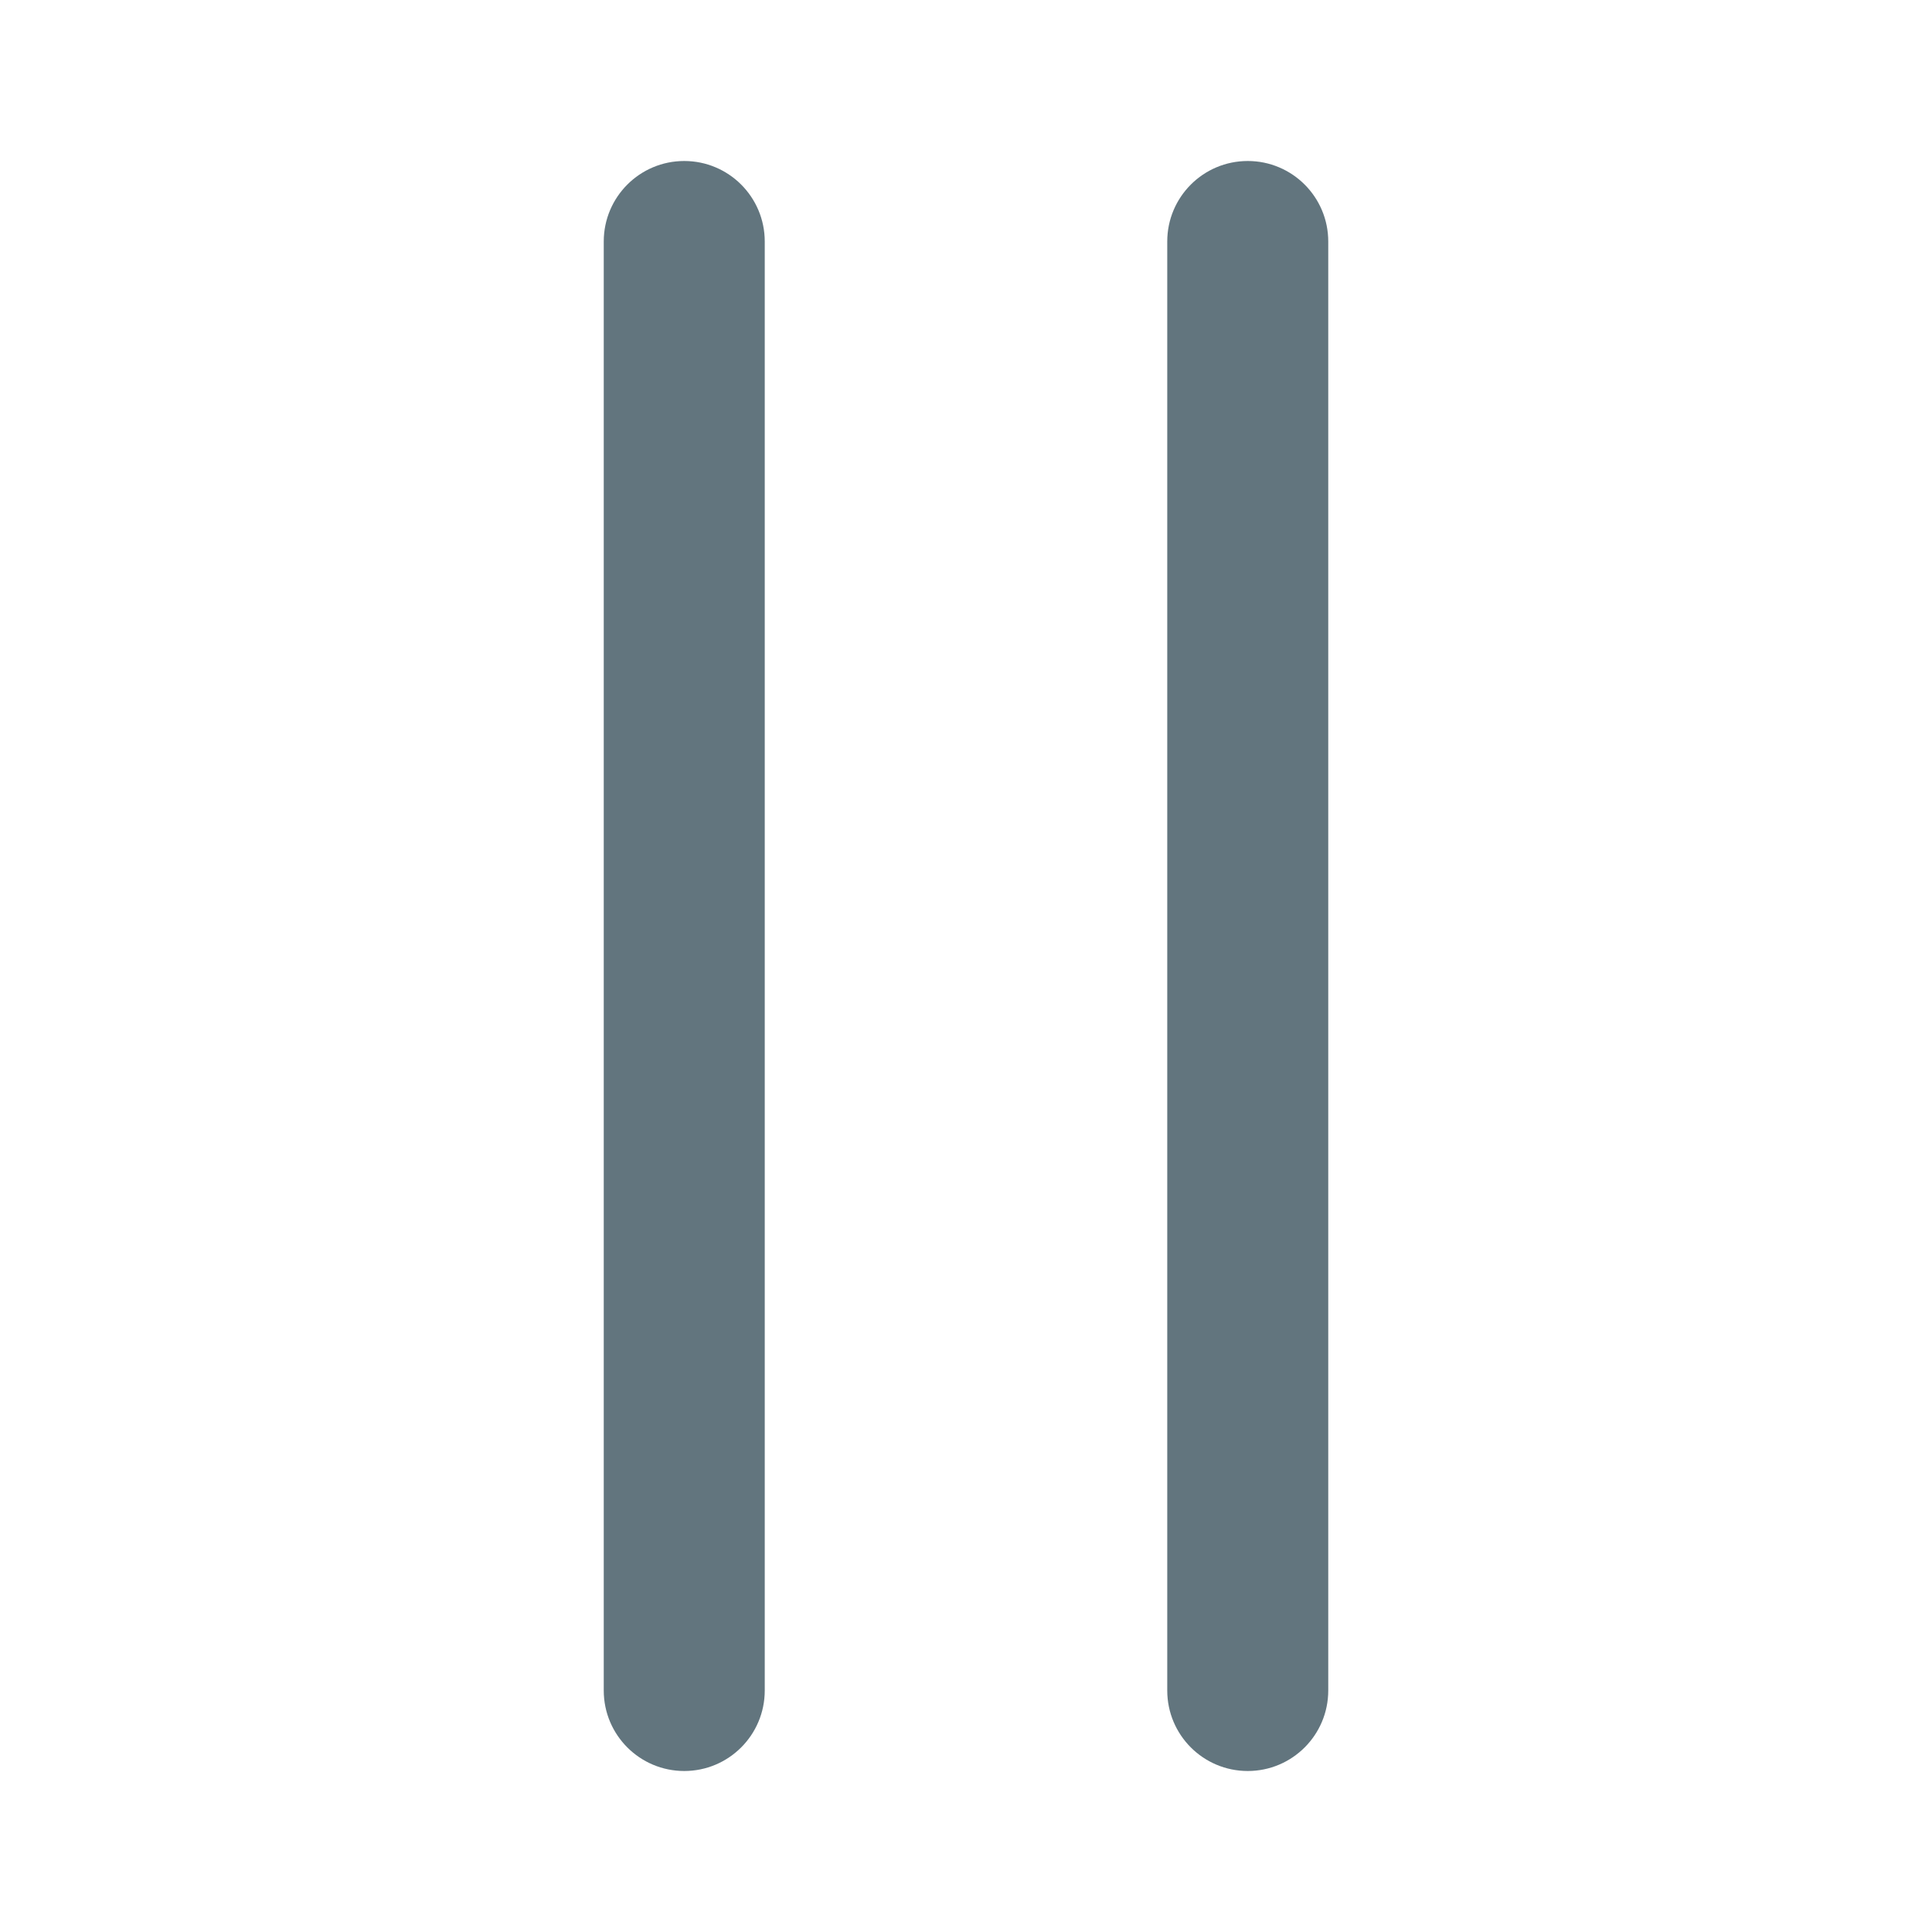
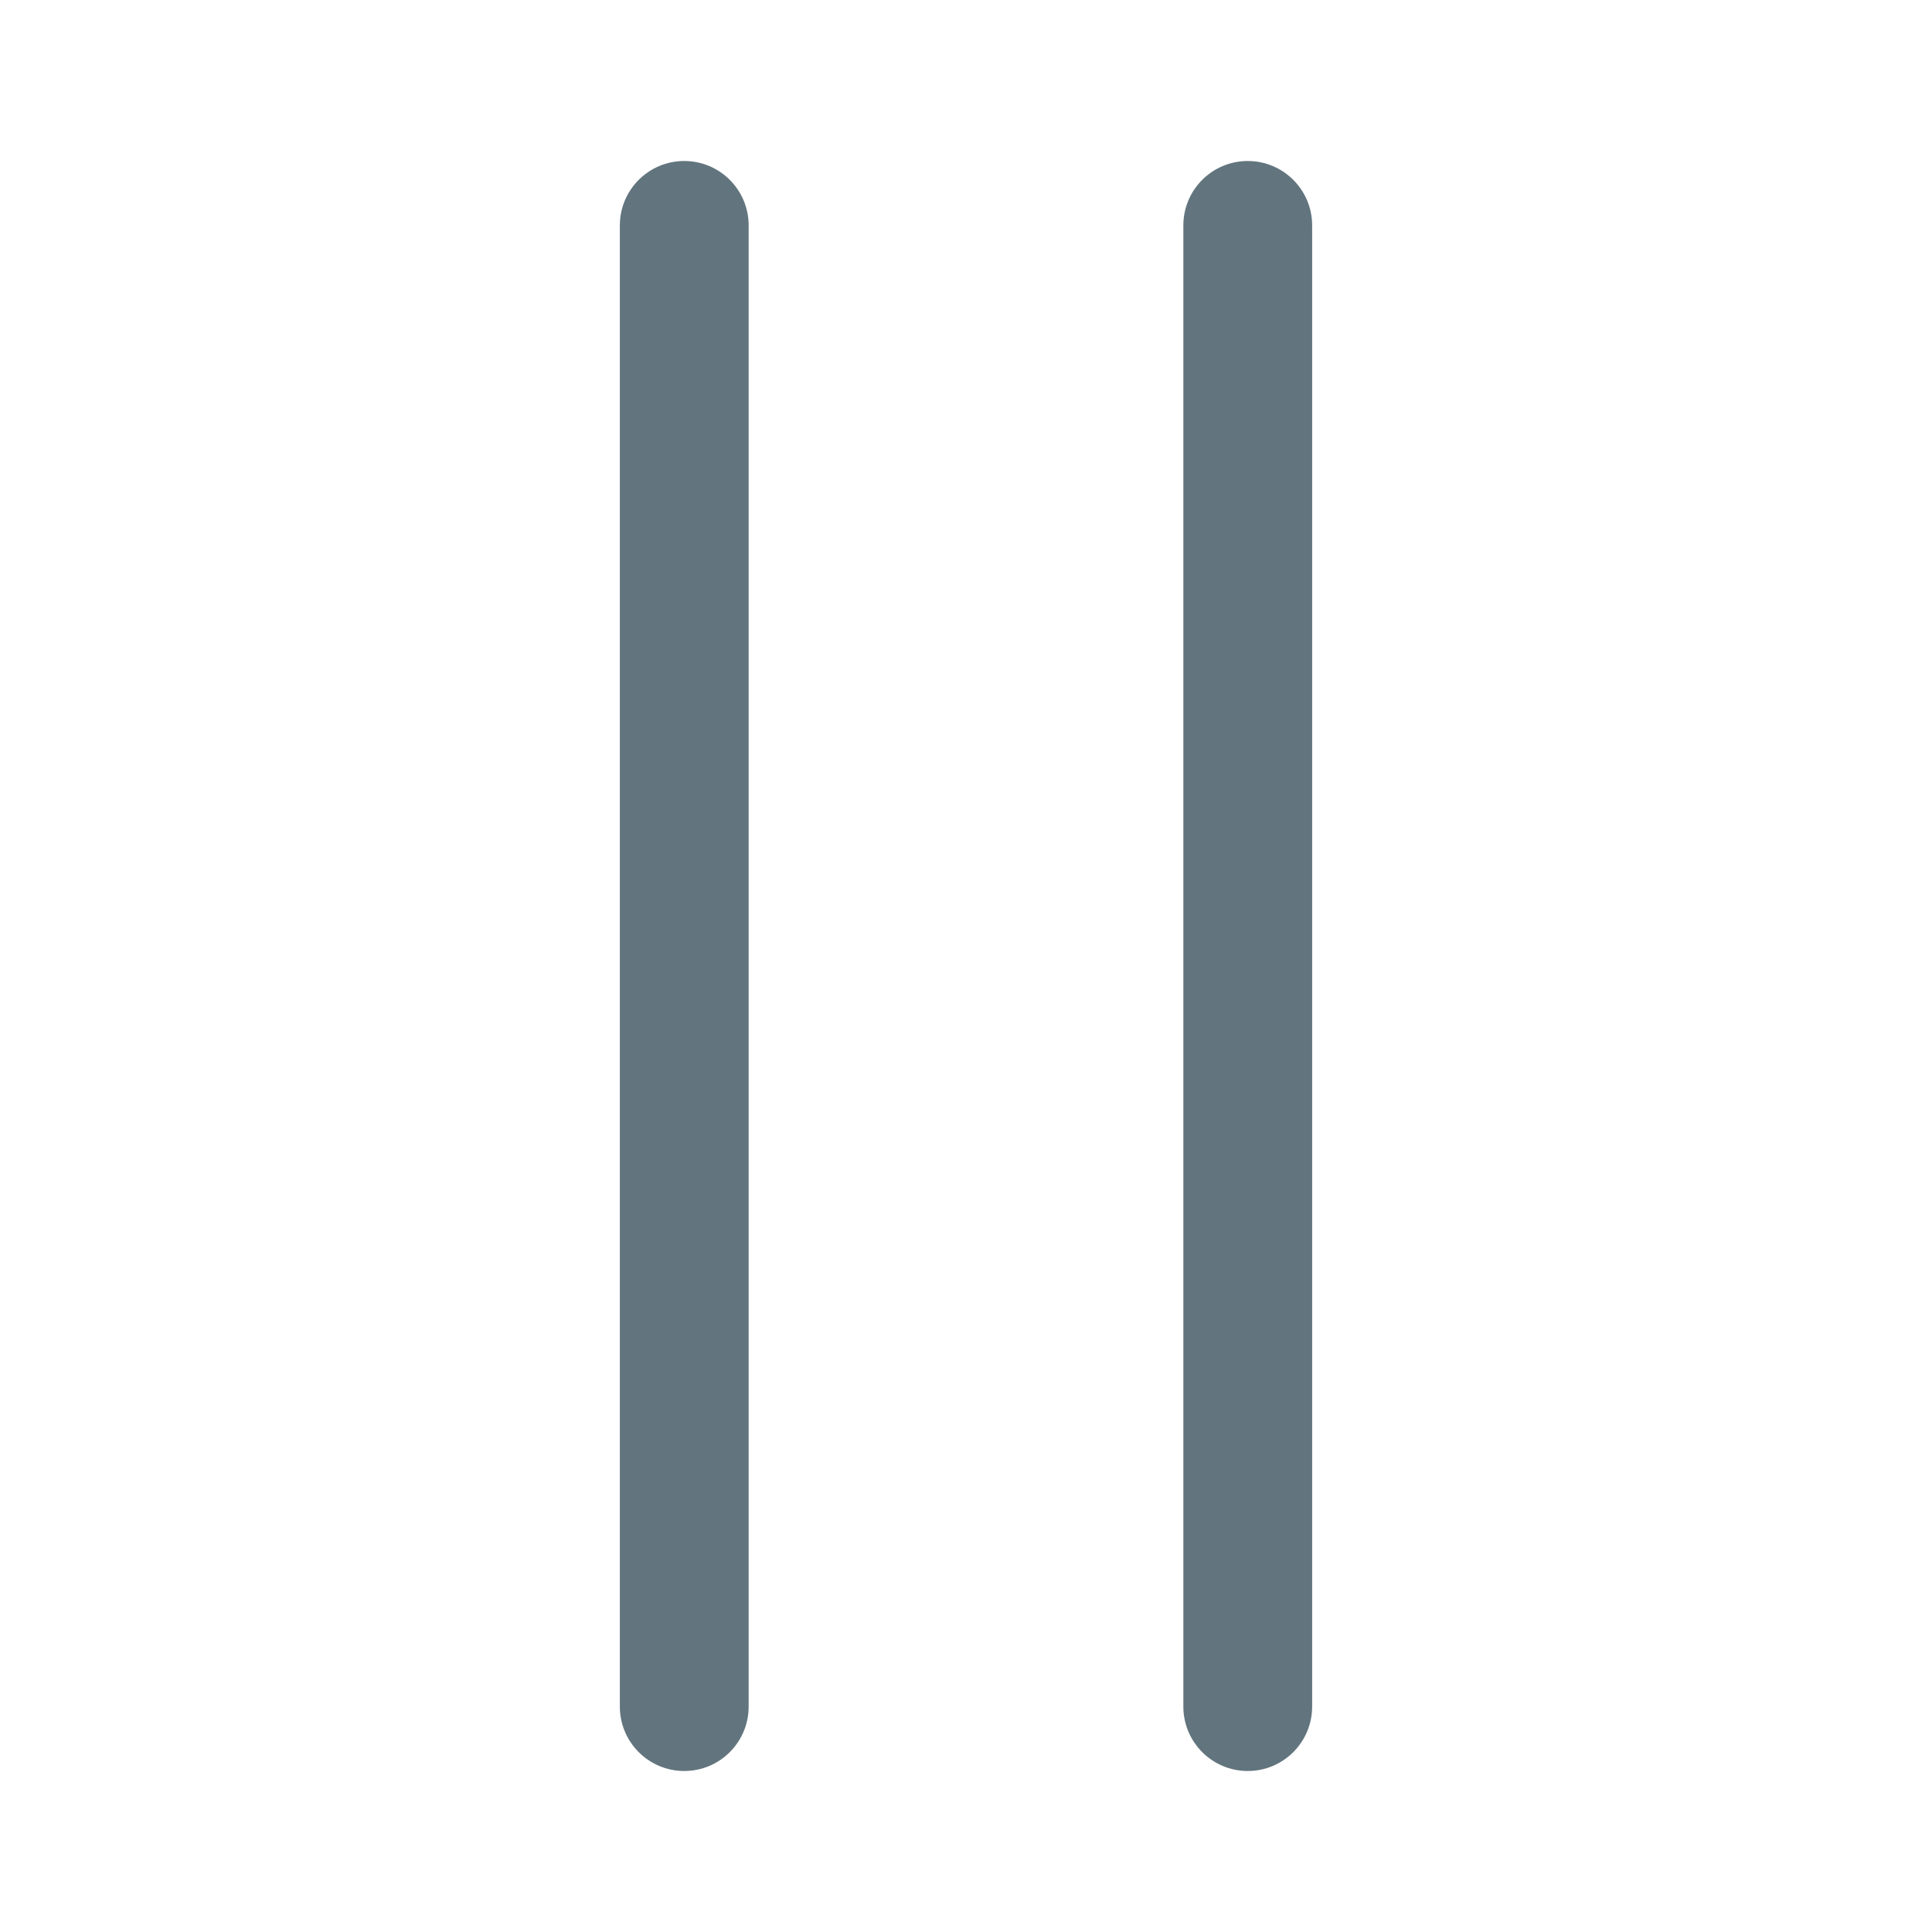
<svg xmlns="http://www.w3.org/2000/svg" fill="none" viewBox="0 0 24 24">
-   <path fill="#62757E" fill-rule="evenodd" d="M16.5 3a1 1 0 1 0-2 0v18a1 1 0 1 0 2 0zm-7 0a1 1 0 1 0-2 0v18a1 1 0 1 0 2 0z" clip-rule="evenodd" />
+   <path fill="#62757E" fill-rule="evenodd" d="M15.5 2a.8.8 0 0 0-.8.8v18.4a.8.8 0 0 0 1.6 0V2.8a.8.8 0 0 0-.8-.8m-7 0a.8.8 0 0 0-.8.8v18.4a.8.8 0 0 0 1.6 0V2.8a.8.8 0 0 0-.8-.8" clip-rule="evenodd" />
</svg>
